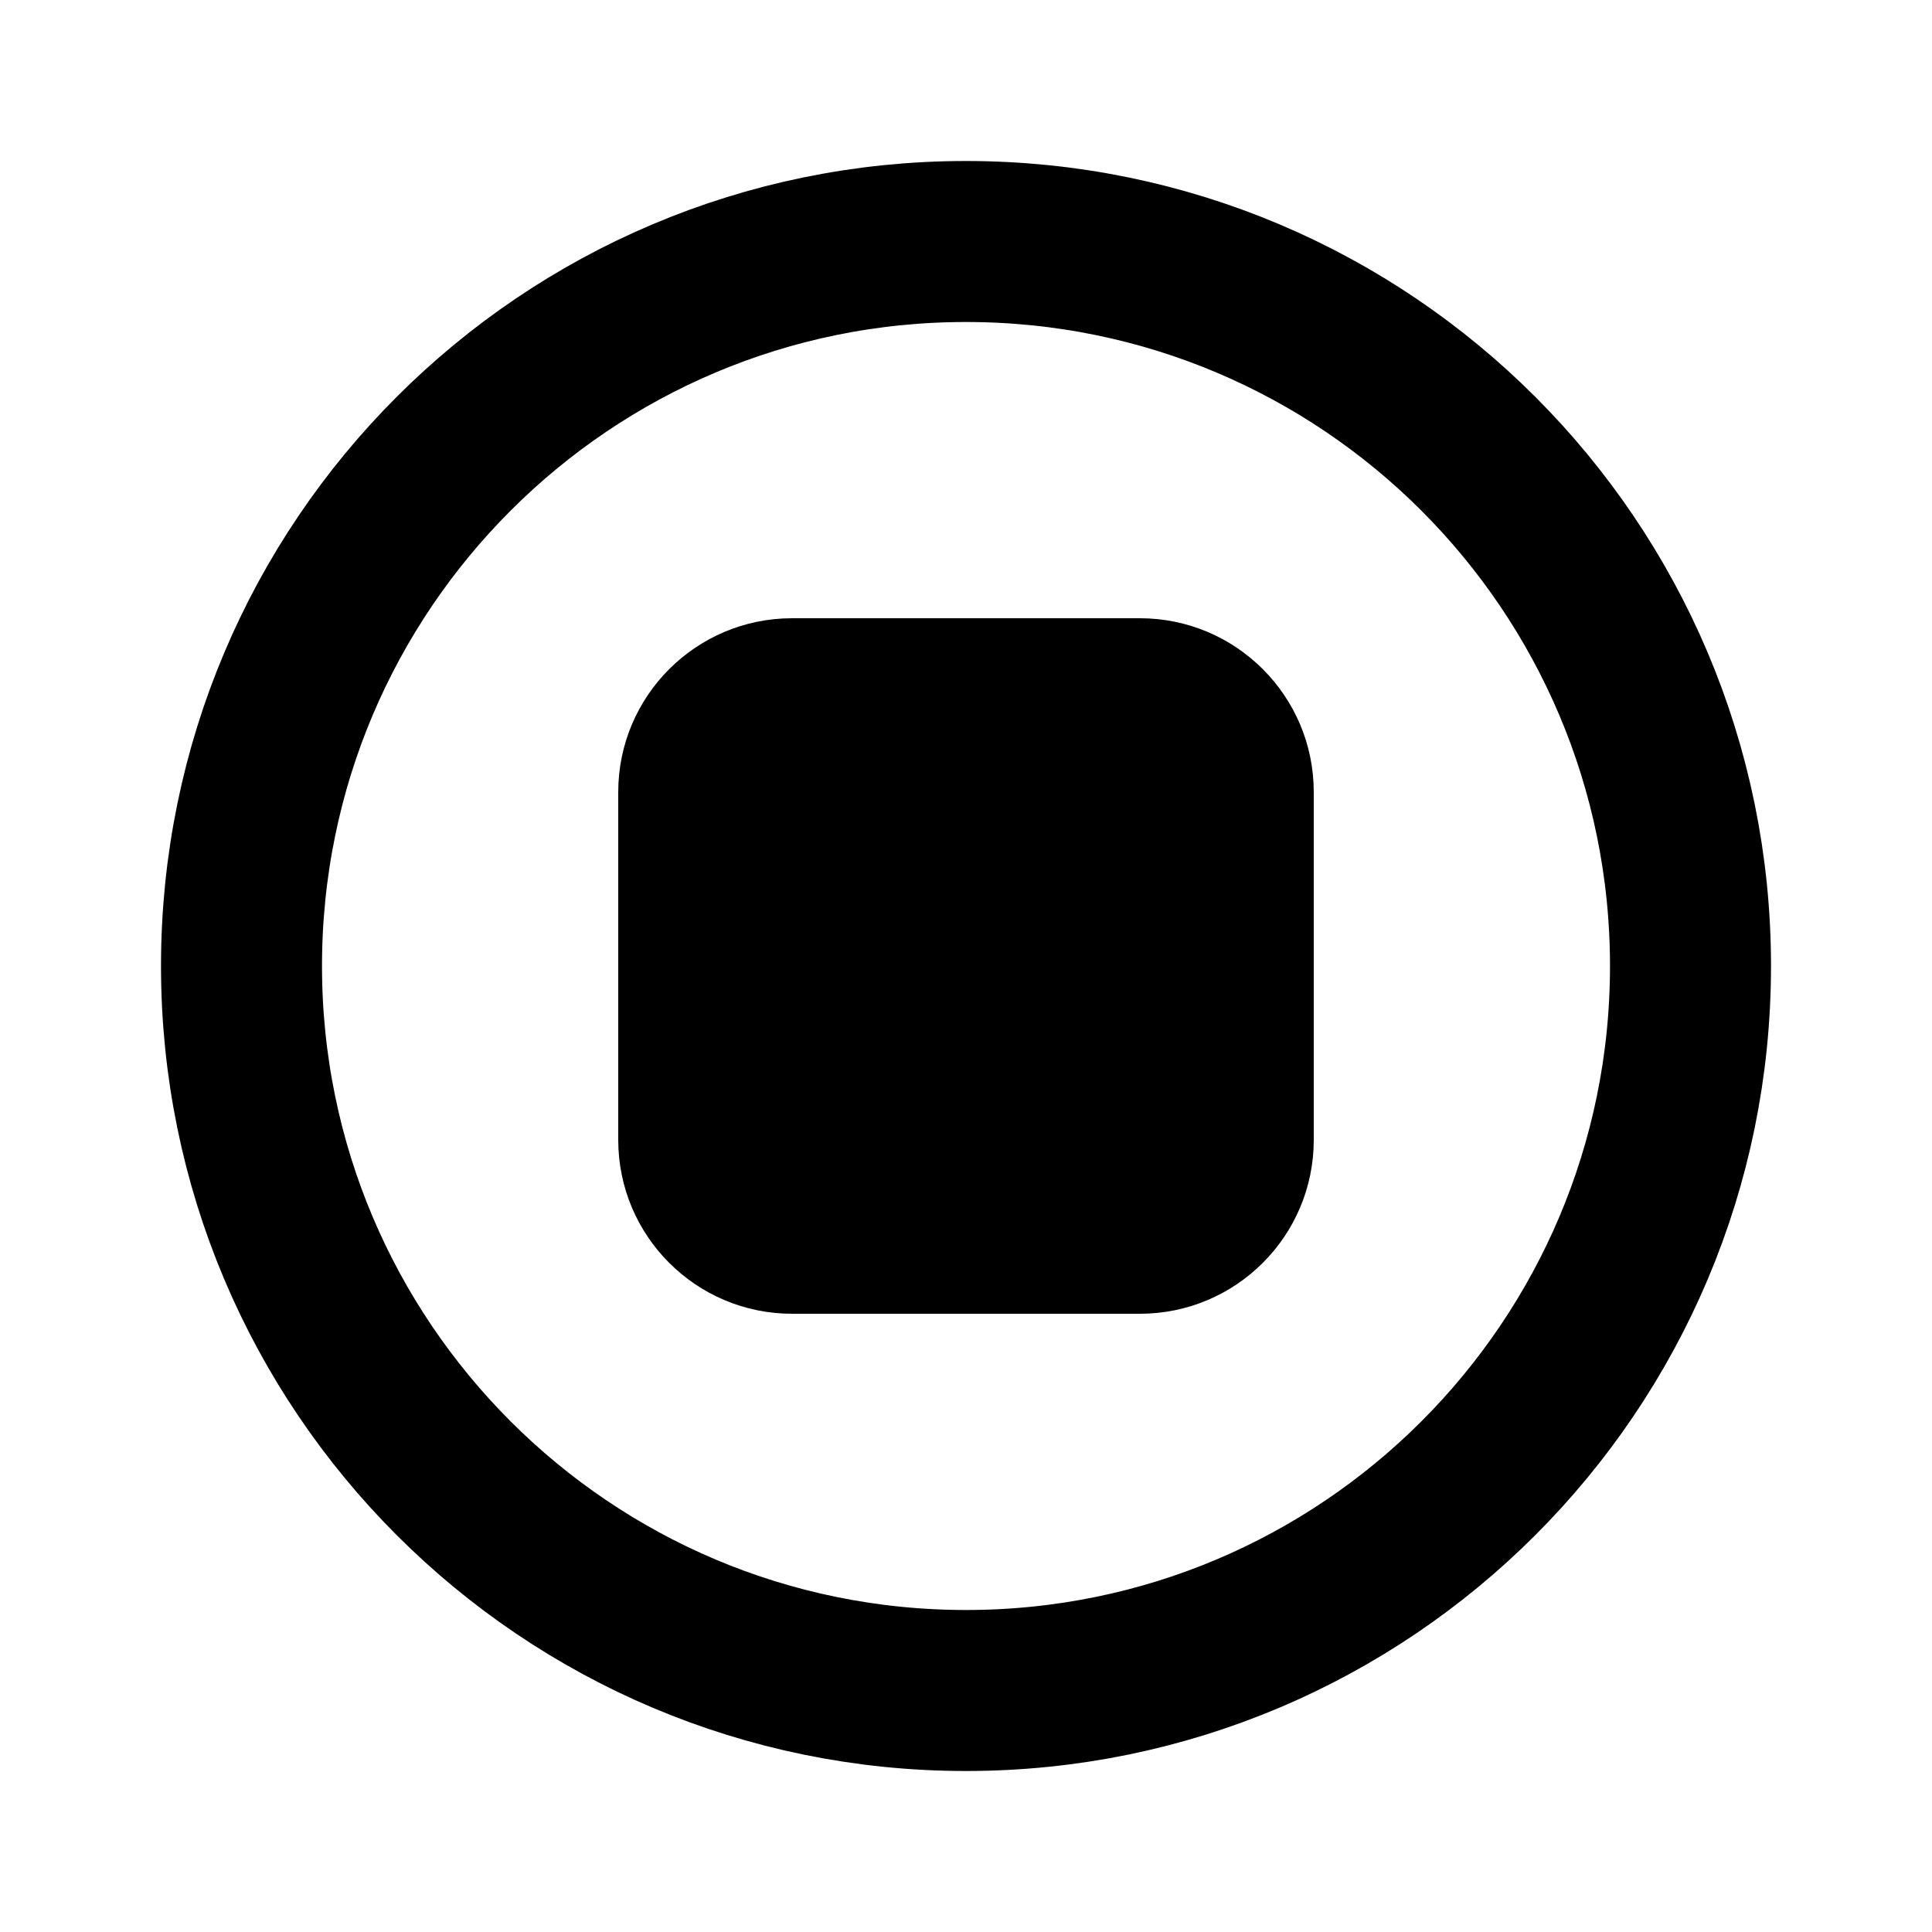
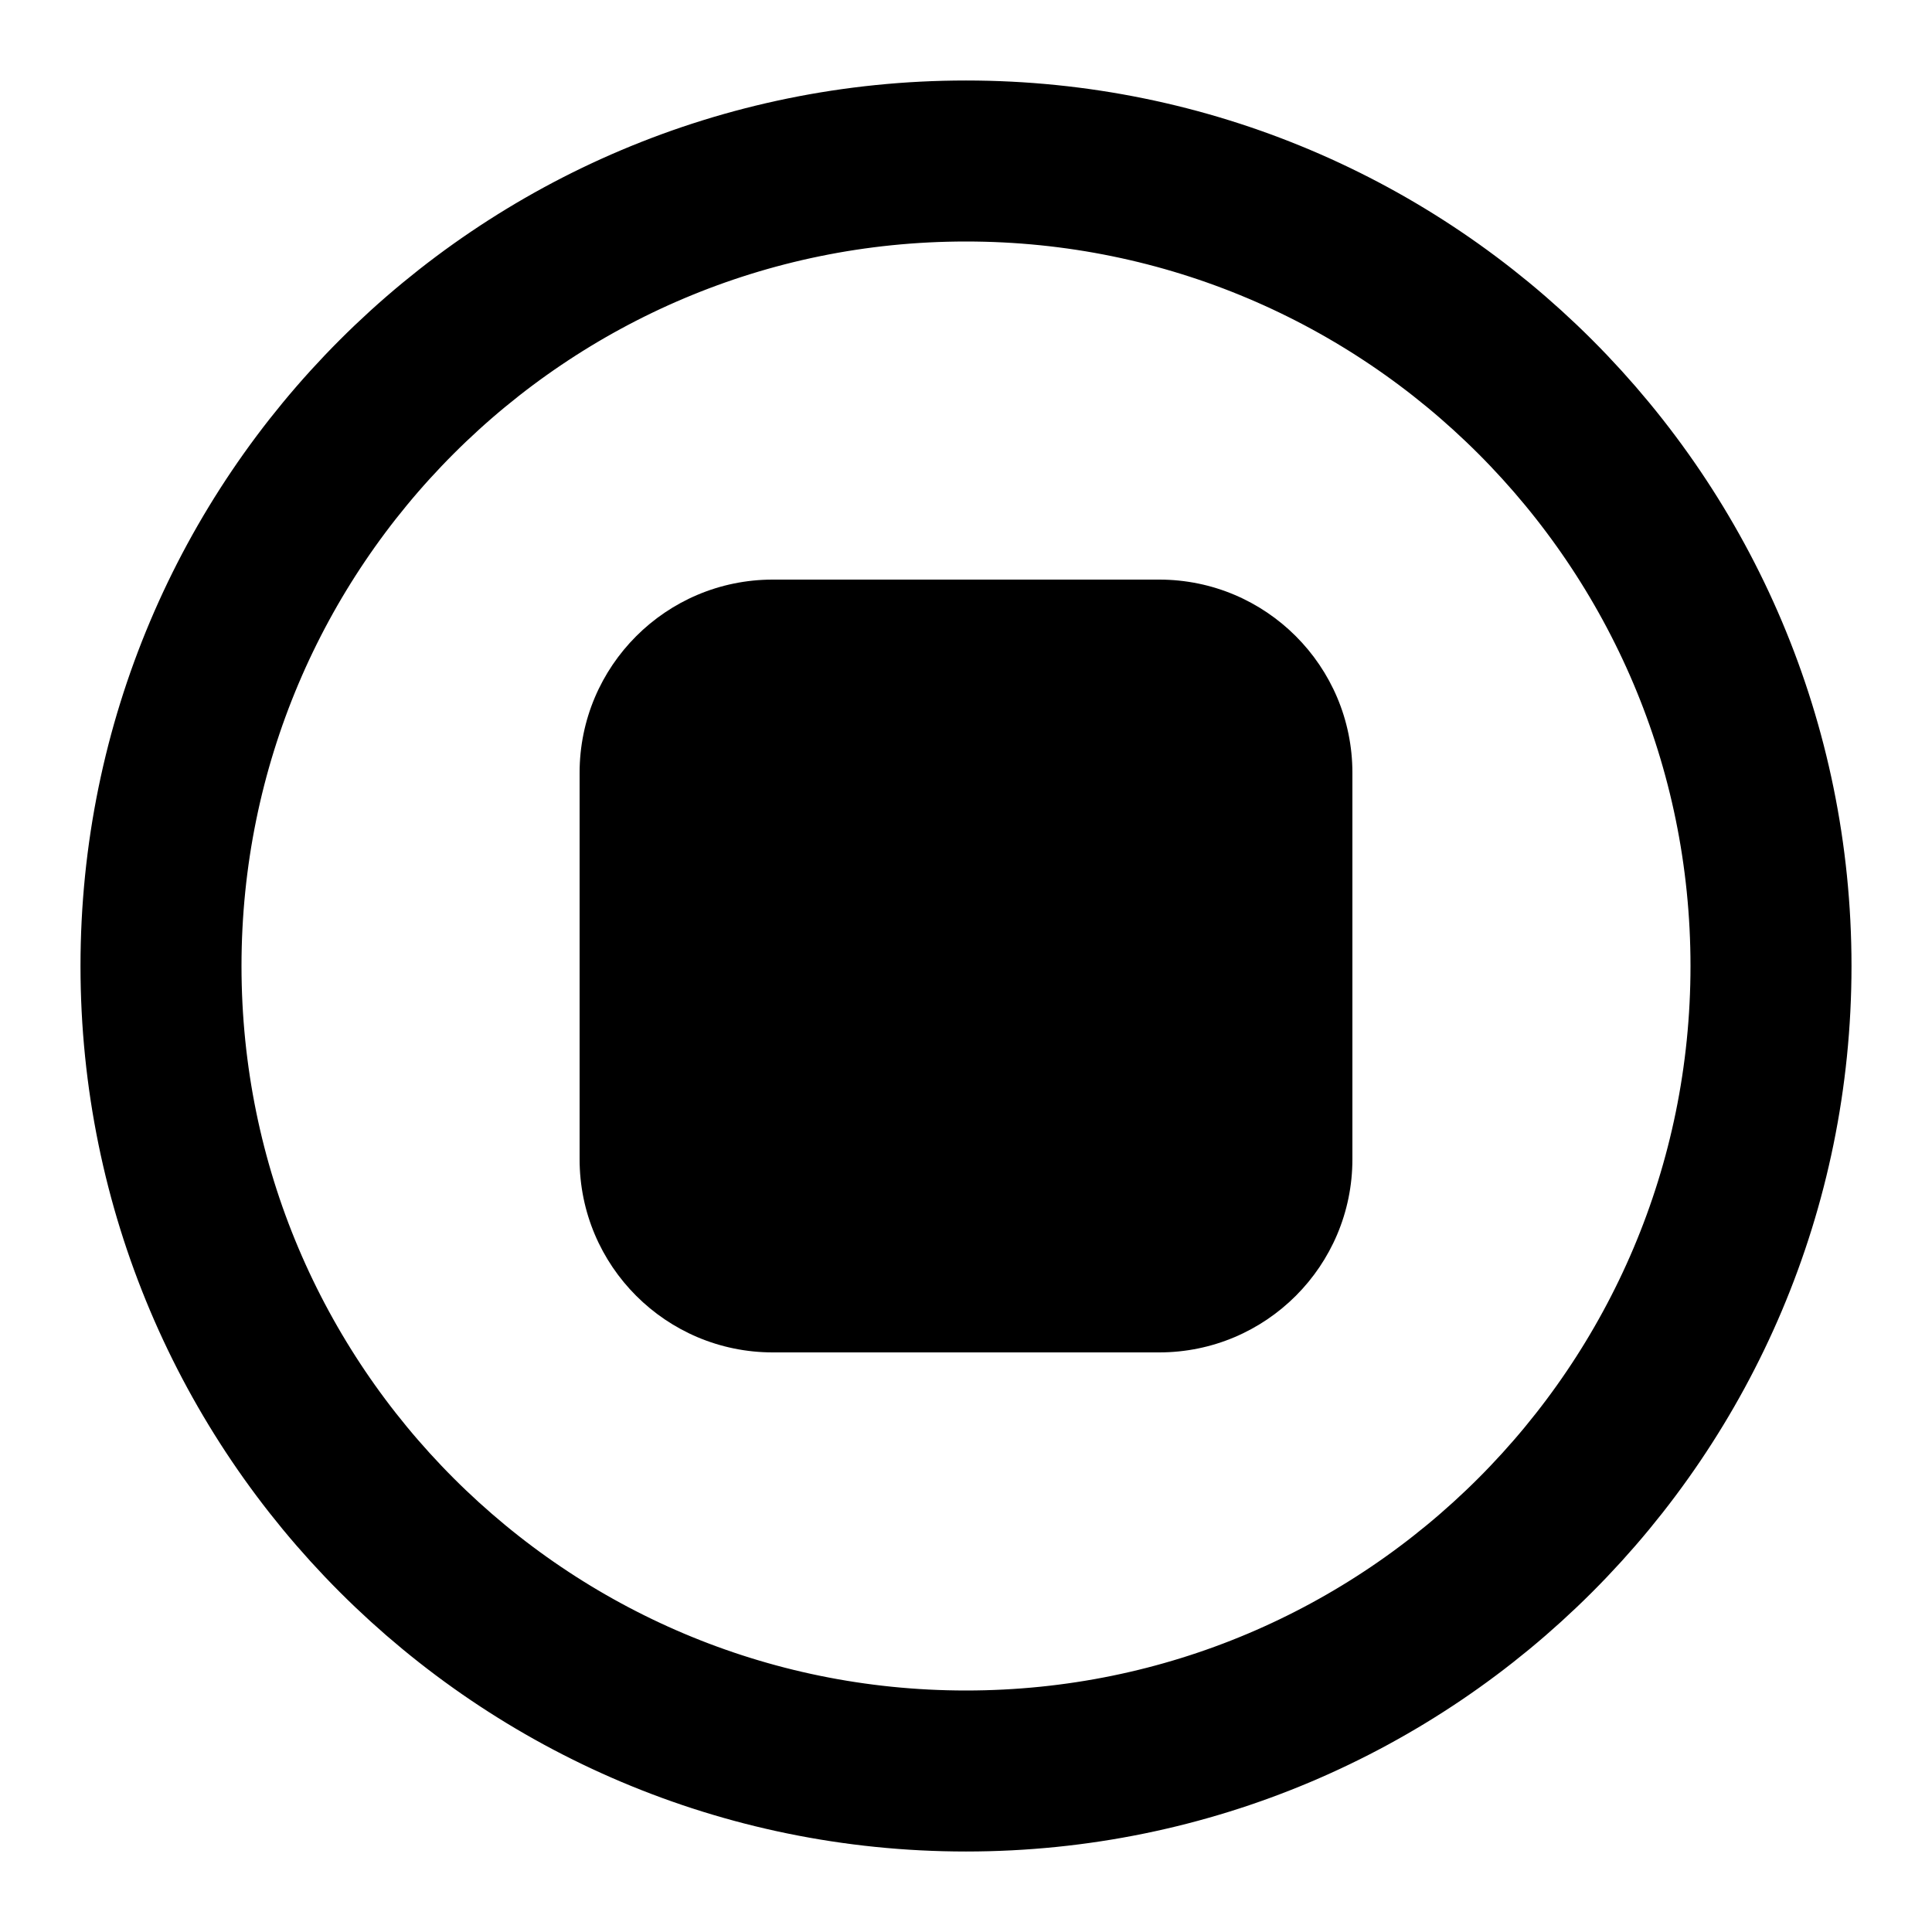
<svg xmlns="http://www.w3.org/2000/svg" viewBox="0 0 24 24" width="24" height="24" fill="none" stroke="currentColor" stroke-width="2" stroke-linecap="round" stroke-linejoin="round" data-mark="control-stop-working" data-rest="keep-dash" aria-hidden="true">
  <g class="kng-march">
-     <circle cx="12" cy="12" r="9" pathLength="100" stroke-dasharray="75 25" />
+     <circle cx="12" cy="12" r="10" pathLength="100" stroke-dasharray="75 25" />
  </g>
-   <rect x="7.68" y="7.68" width="8.64" height="8.64" rx="2.16" fill="currentColor" stroke="none" />
+   <rect x="7.2" y="7.2" width="9.6" height="9.6" rx="2.4" fill="currentColor" stroke="none" />
</svg>
